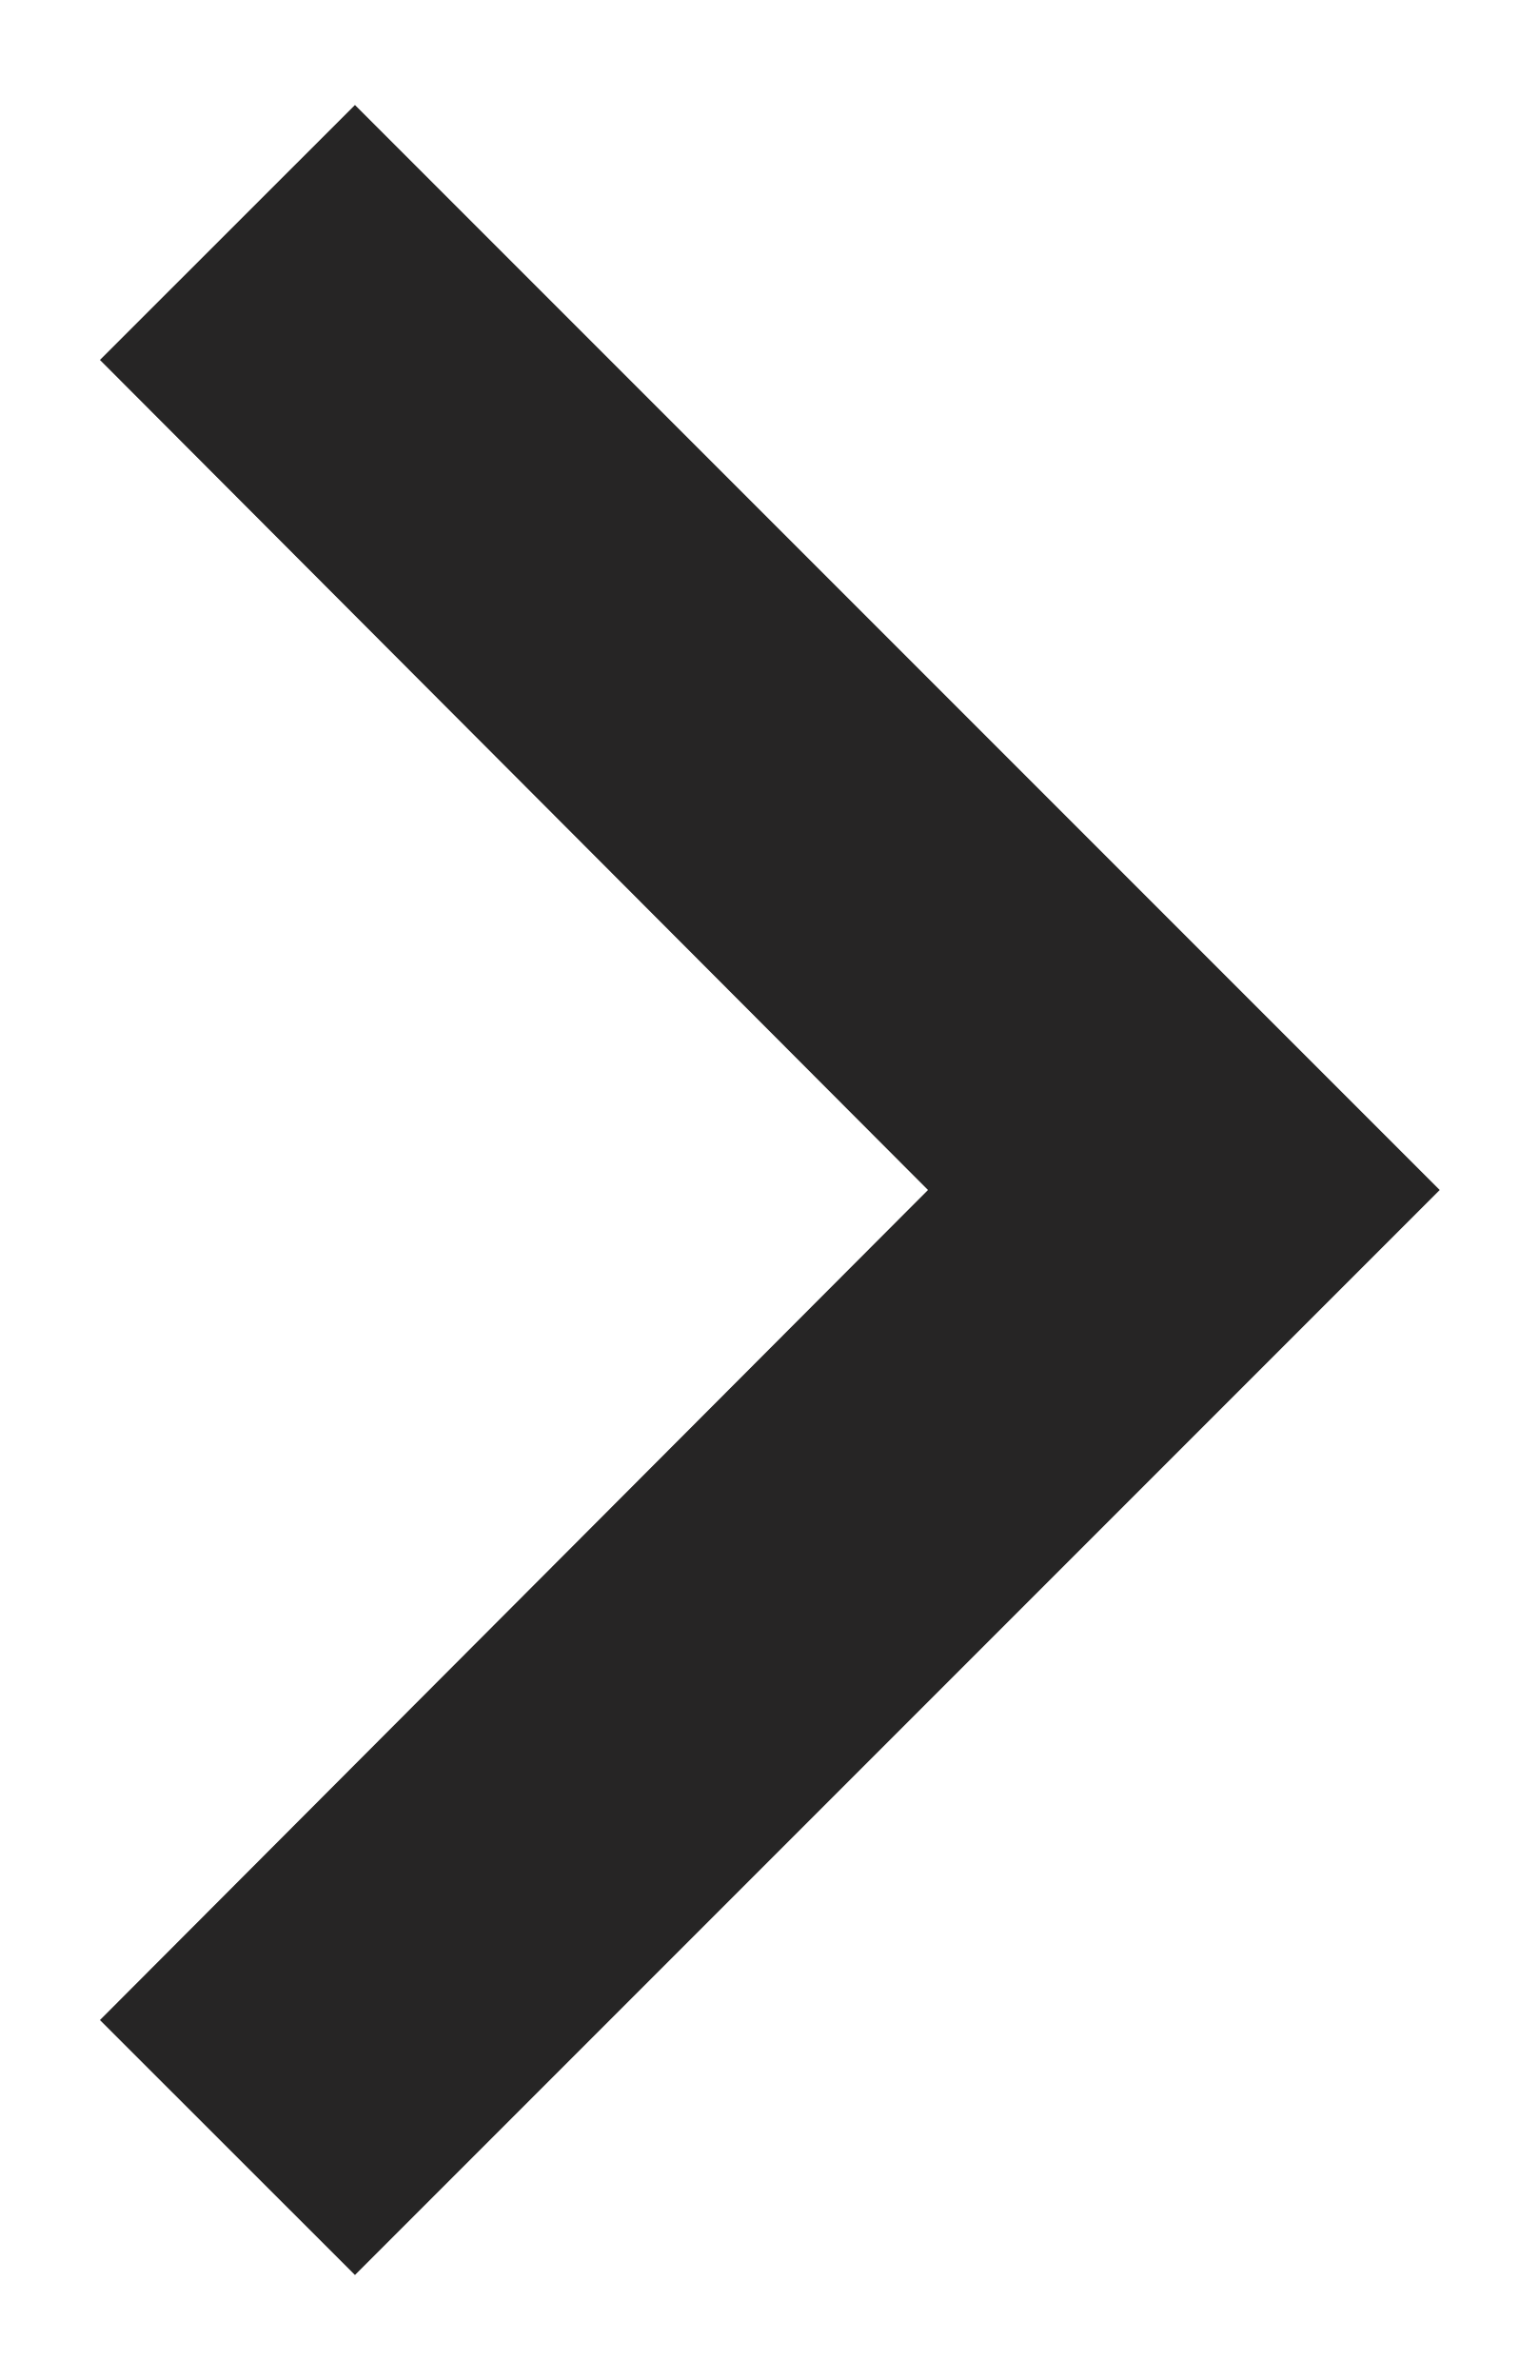
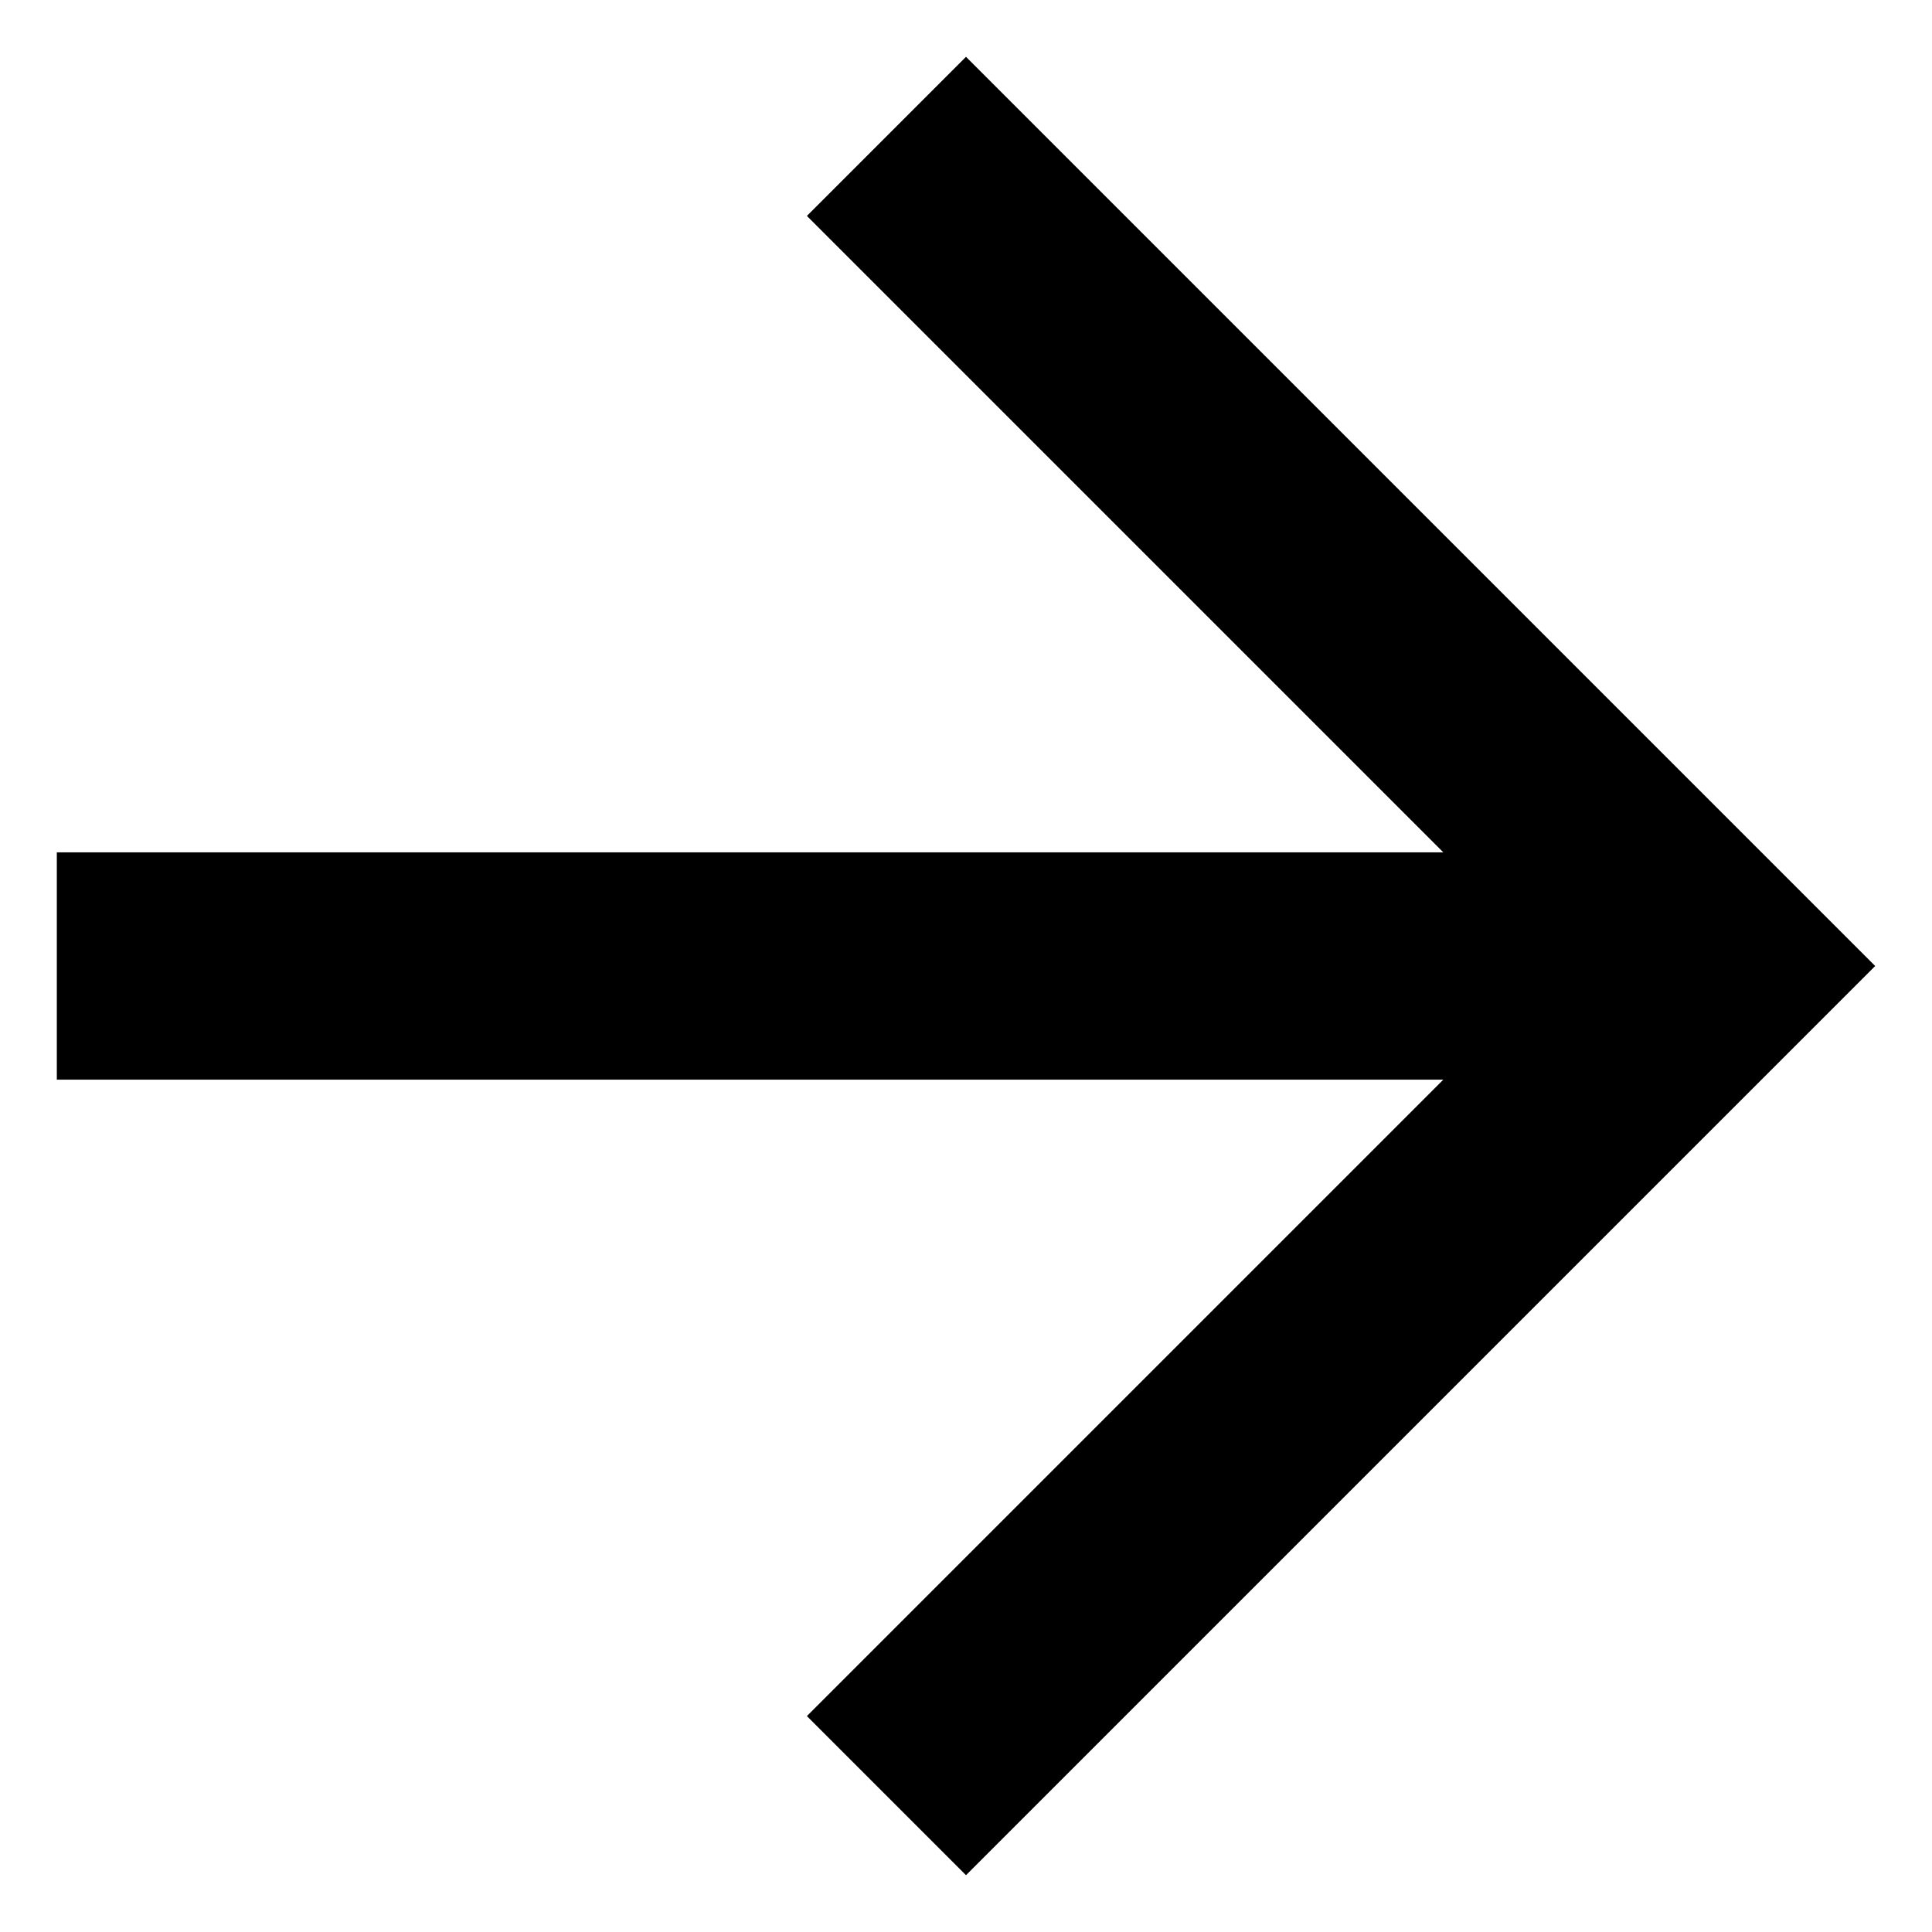
- <svg xmlns="http://www.w3.org/2000/svg" width="11" height="17" viewBox="0 0 11 17" fill="none">
-   <path d="M2.536 0.75L0.714 2.571L6.63 8.5L0.714 14.429L2.536 16.25L10.286 8.5L2.536 0.75Z" fill="#262525" />
+ <svg xmlns="http://www.w3.org/2000/svg" width="17" height="17" viewBox="0 0 17 17" fill="none">
+   <path d="M7.1 1.9L12.7 7.5H0.5V9.5H12.7L7.1 15.1L8.5 16.5L16.5 8.5L8.5 0.5L7.1 1.9Z" fill="black" />
</svg>
